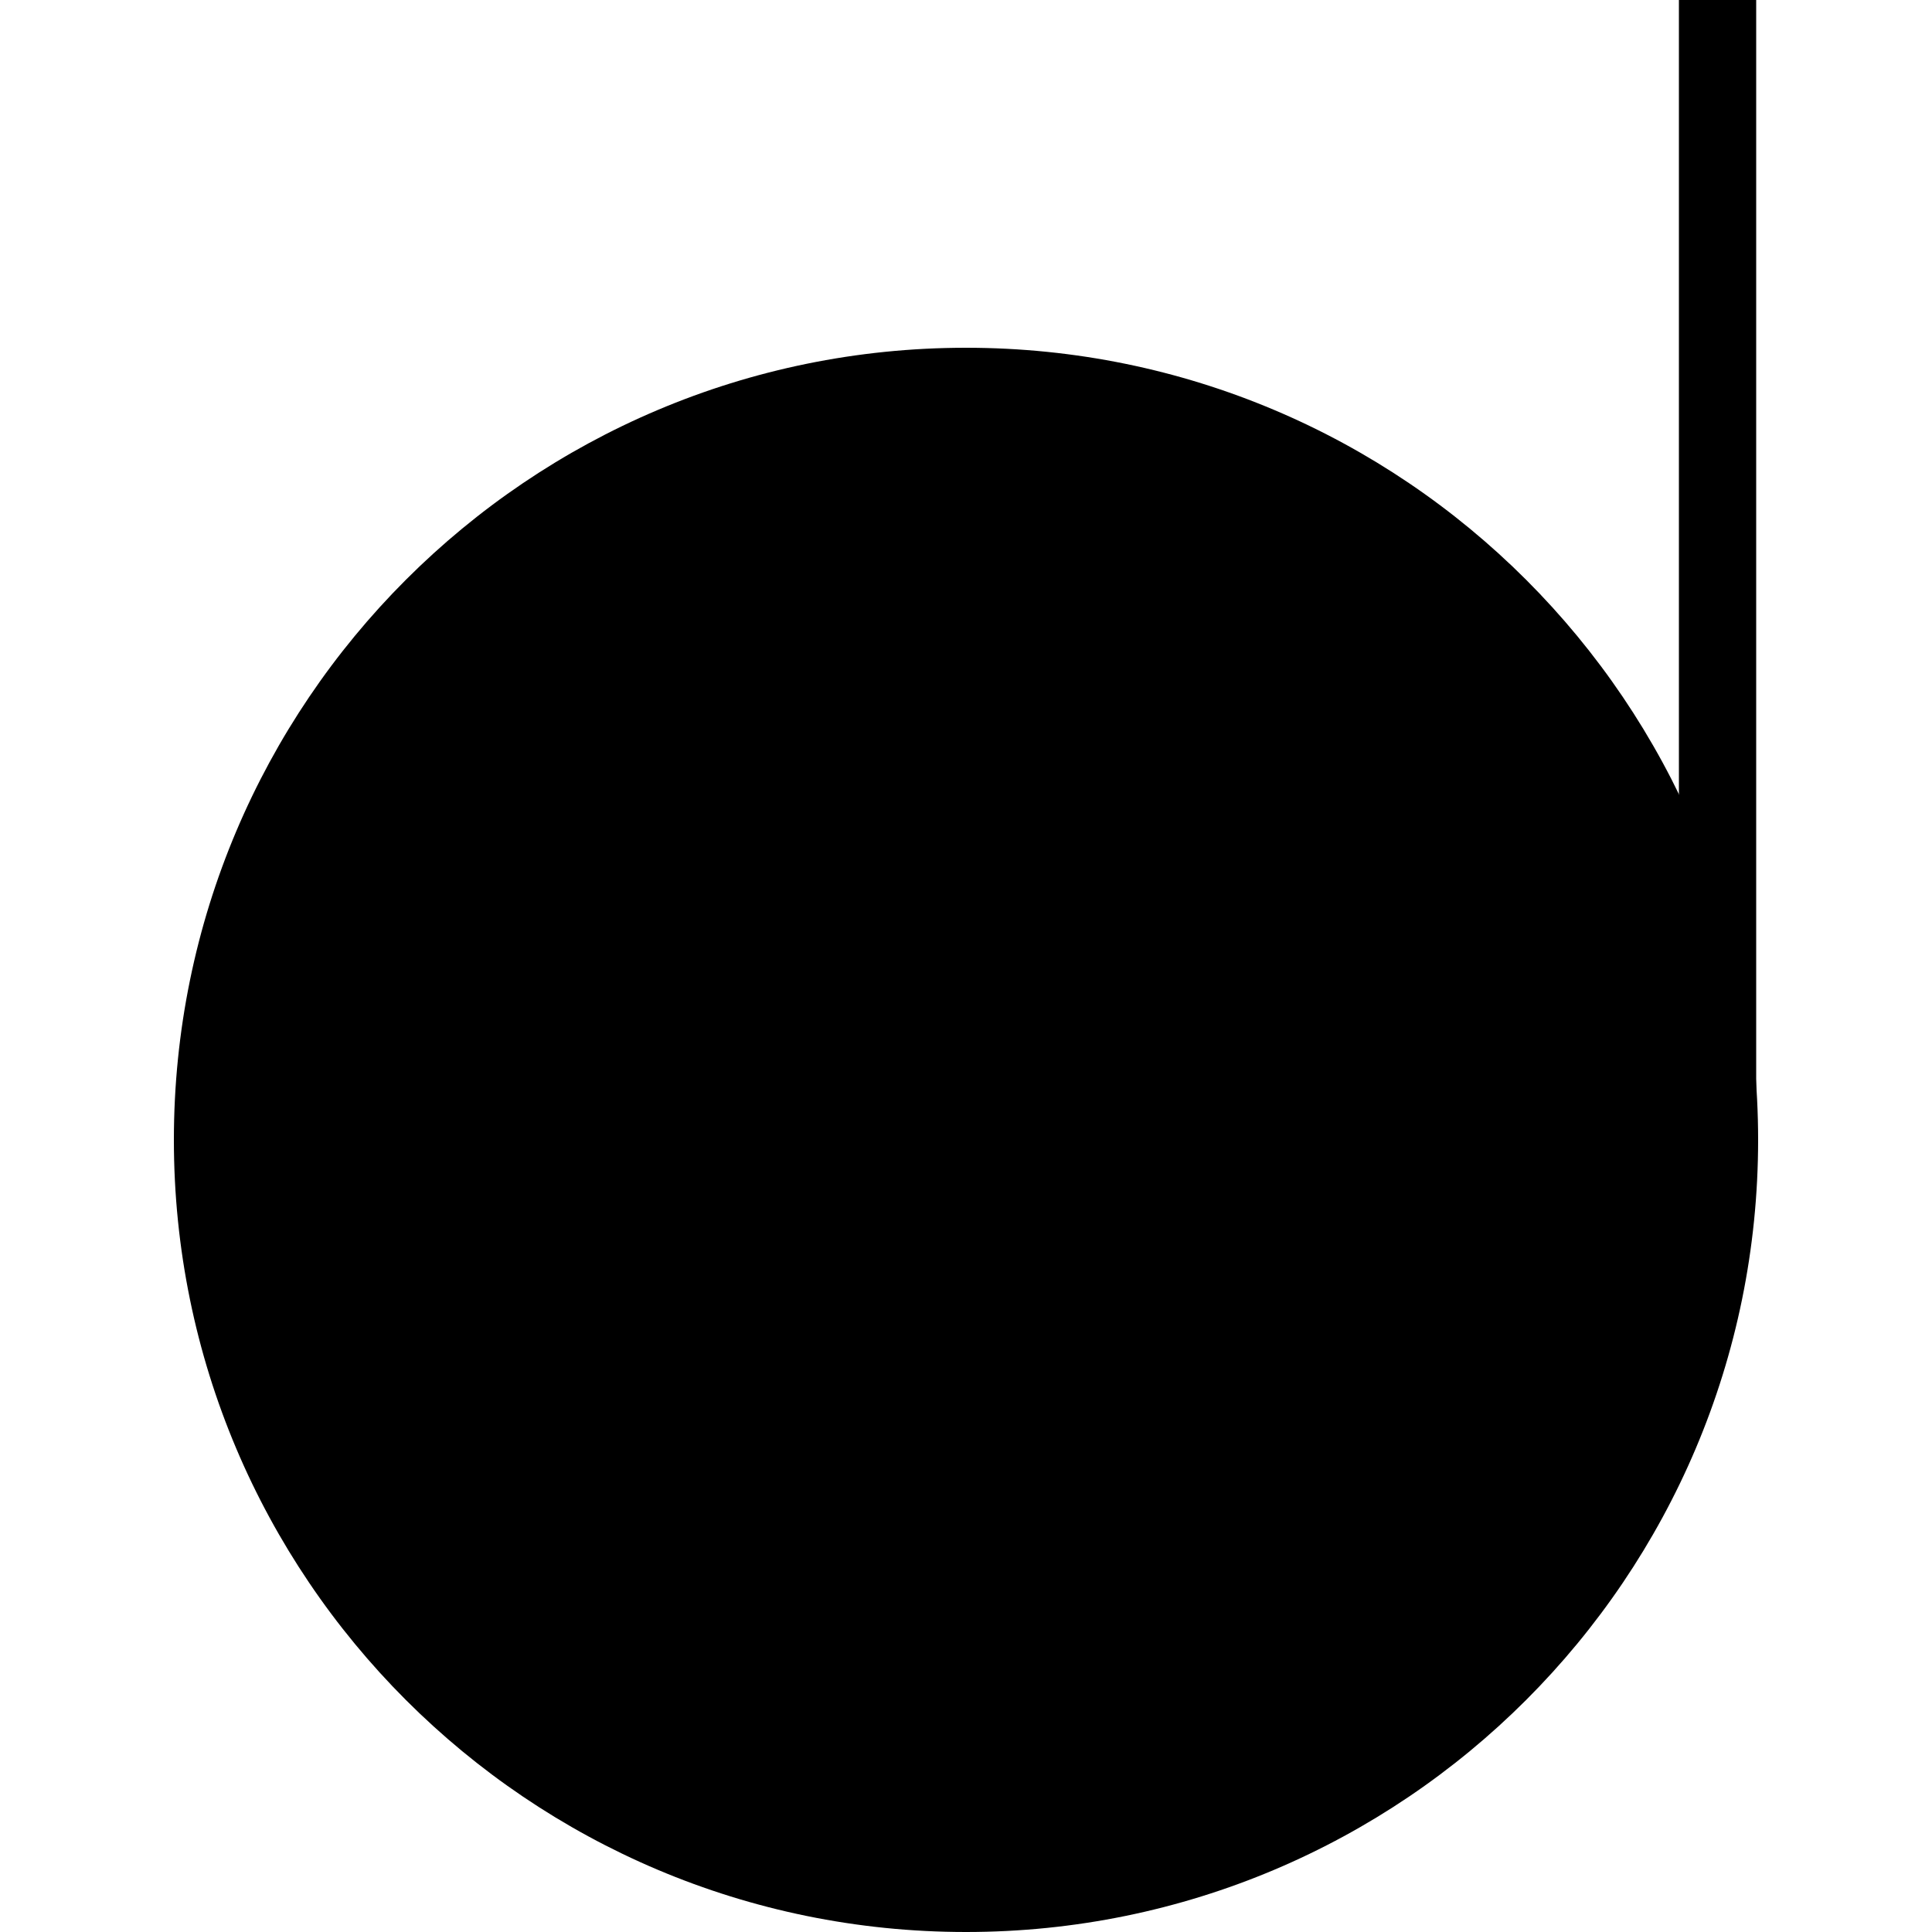
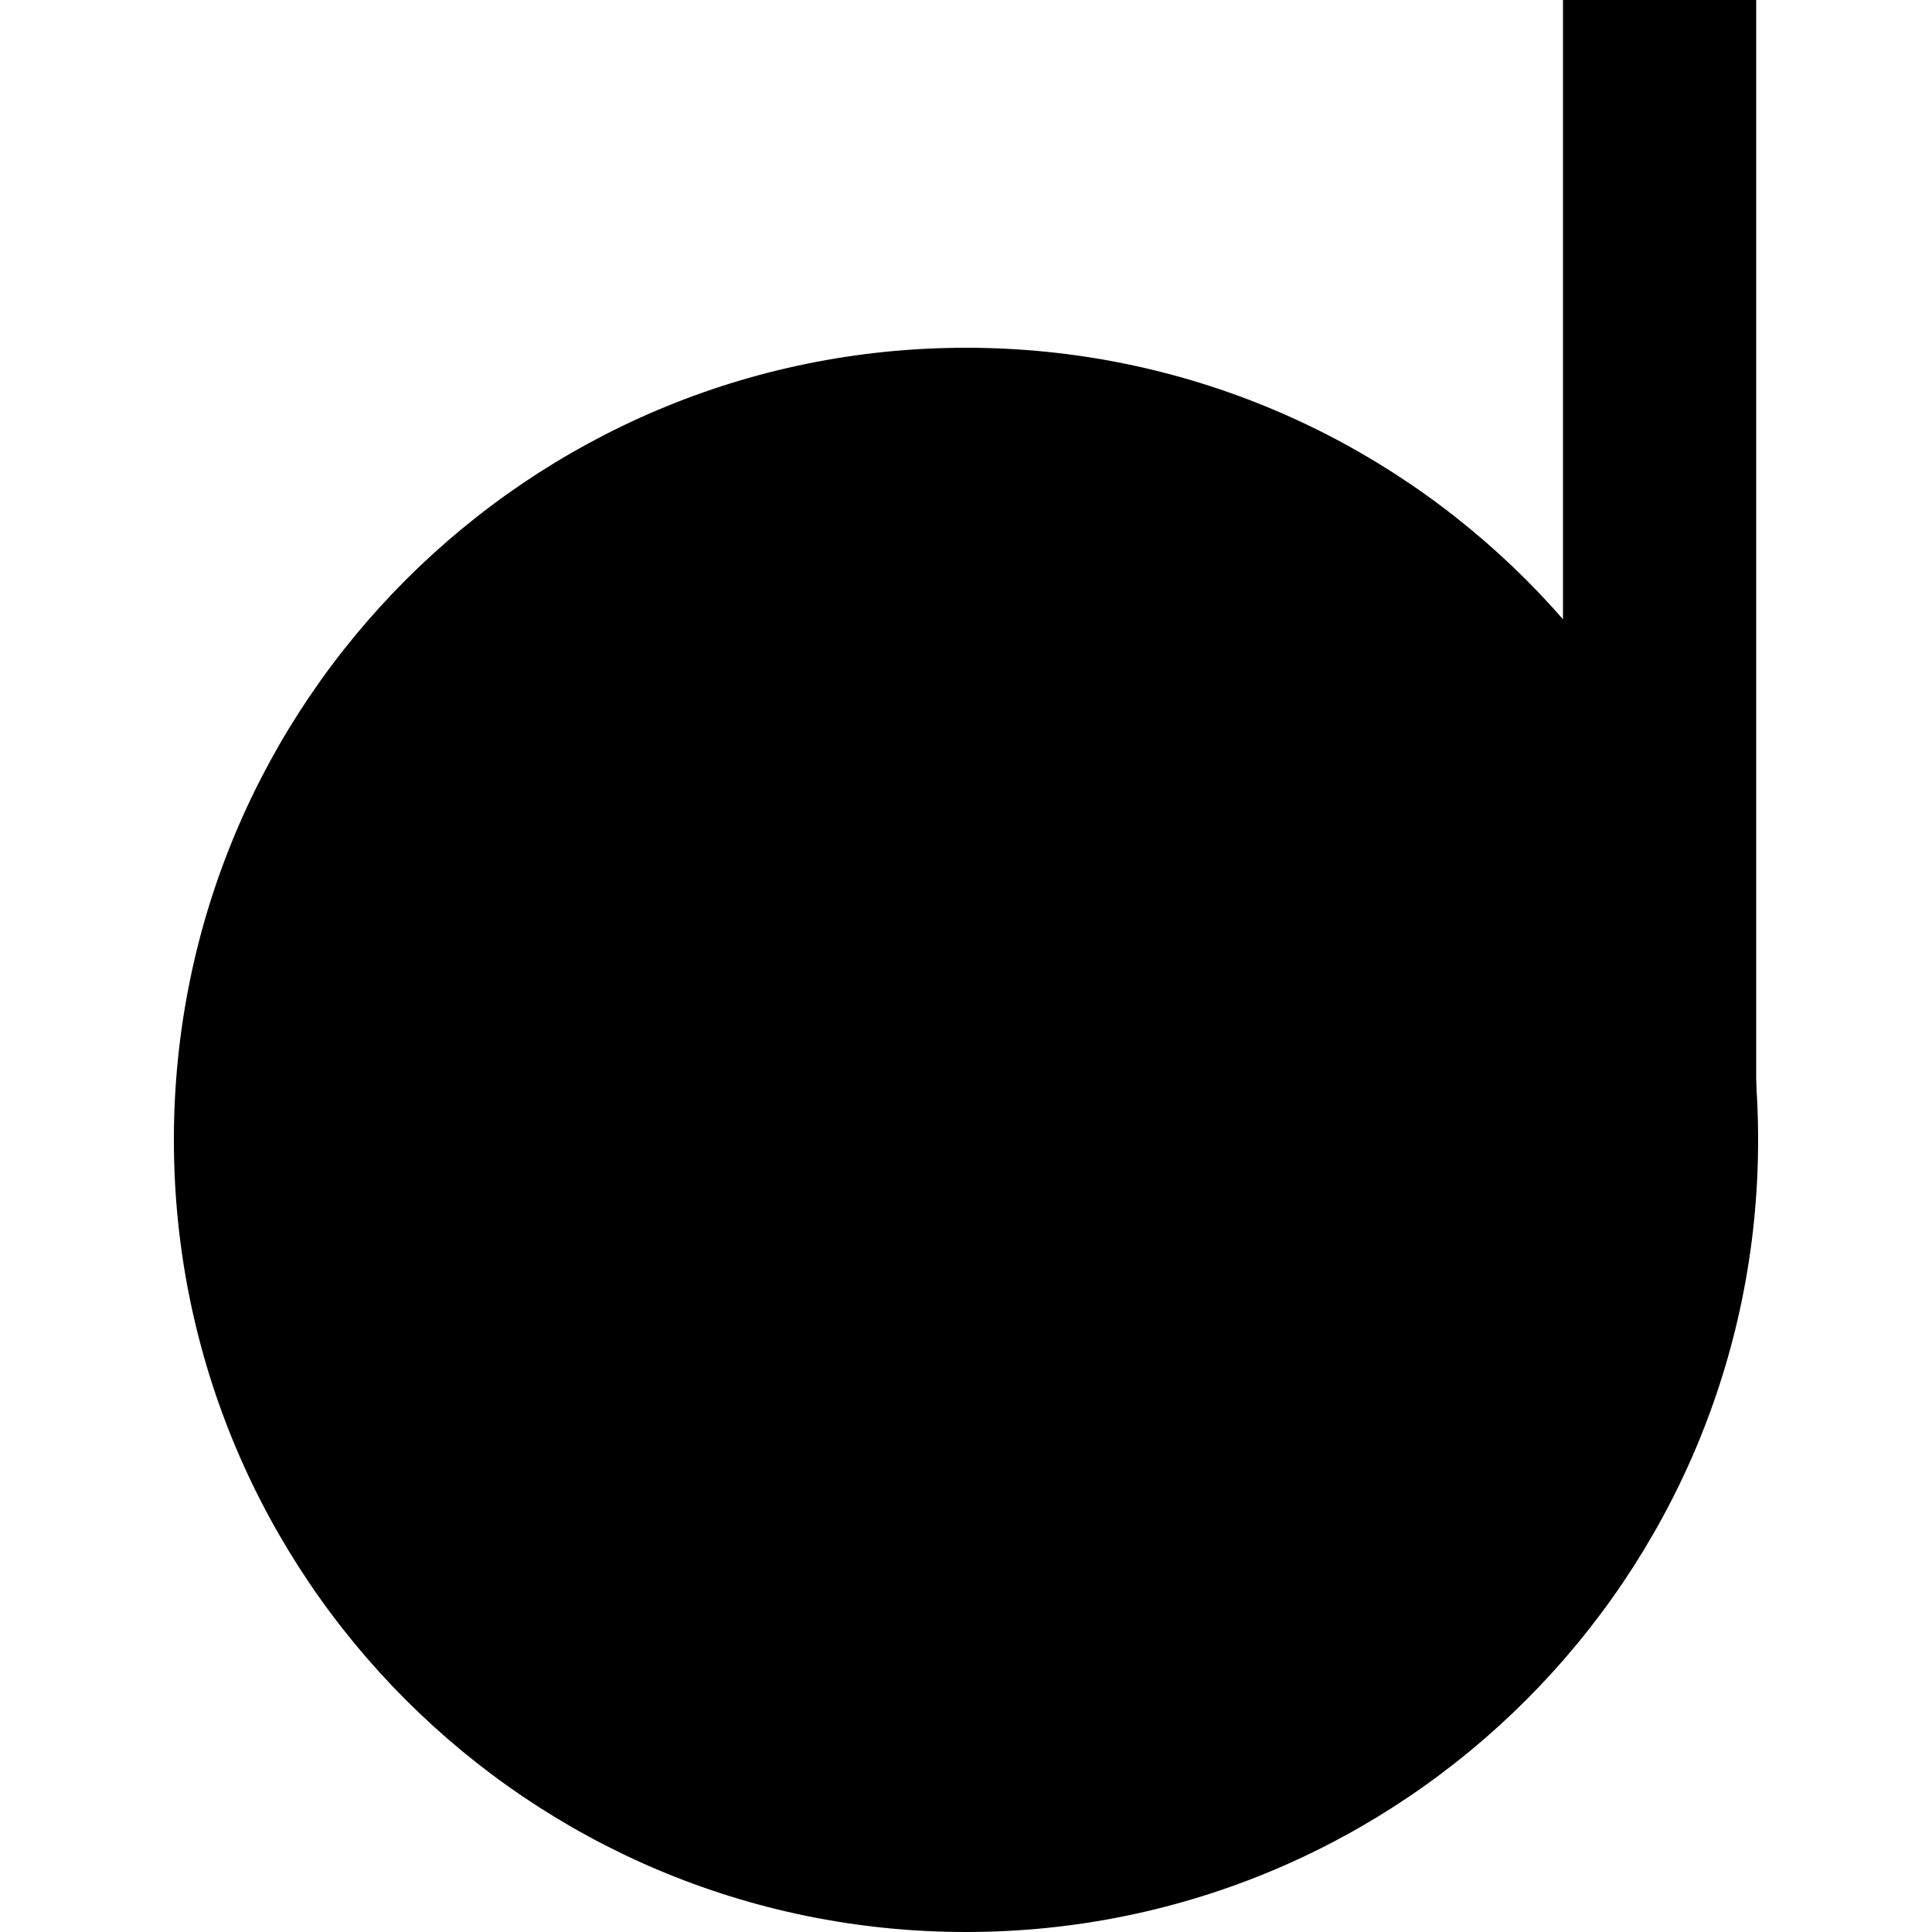
<svg xmlns="http://www.w3.org/2000/svg" version="1.1" id="Layer_1" x="0px" y="0px" viewBox="0 0 100 100" enable-background="new 0 0 100 100" xml:space="preserve">
  <circle cx="50" cy="59" r="41" />
-   <line fill="none" stroke="#000000" stroke-width="4" stroke-miterlimit="10" x1="88.9" y1="59.6" x2="88.9" y2="0" />
+   <line fill="none" stroke="#000000" stroke-width="10" stroke-miterlimit="10" x1="85.9" y1="59.6" x2="85.9" y2="0" />
</svg>
